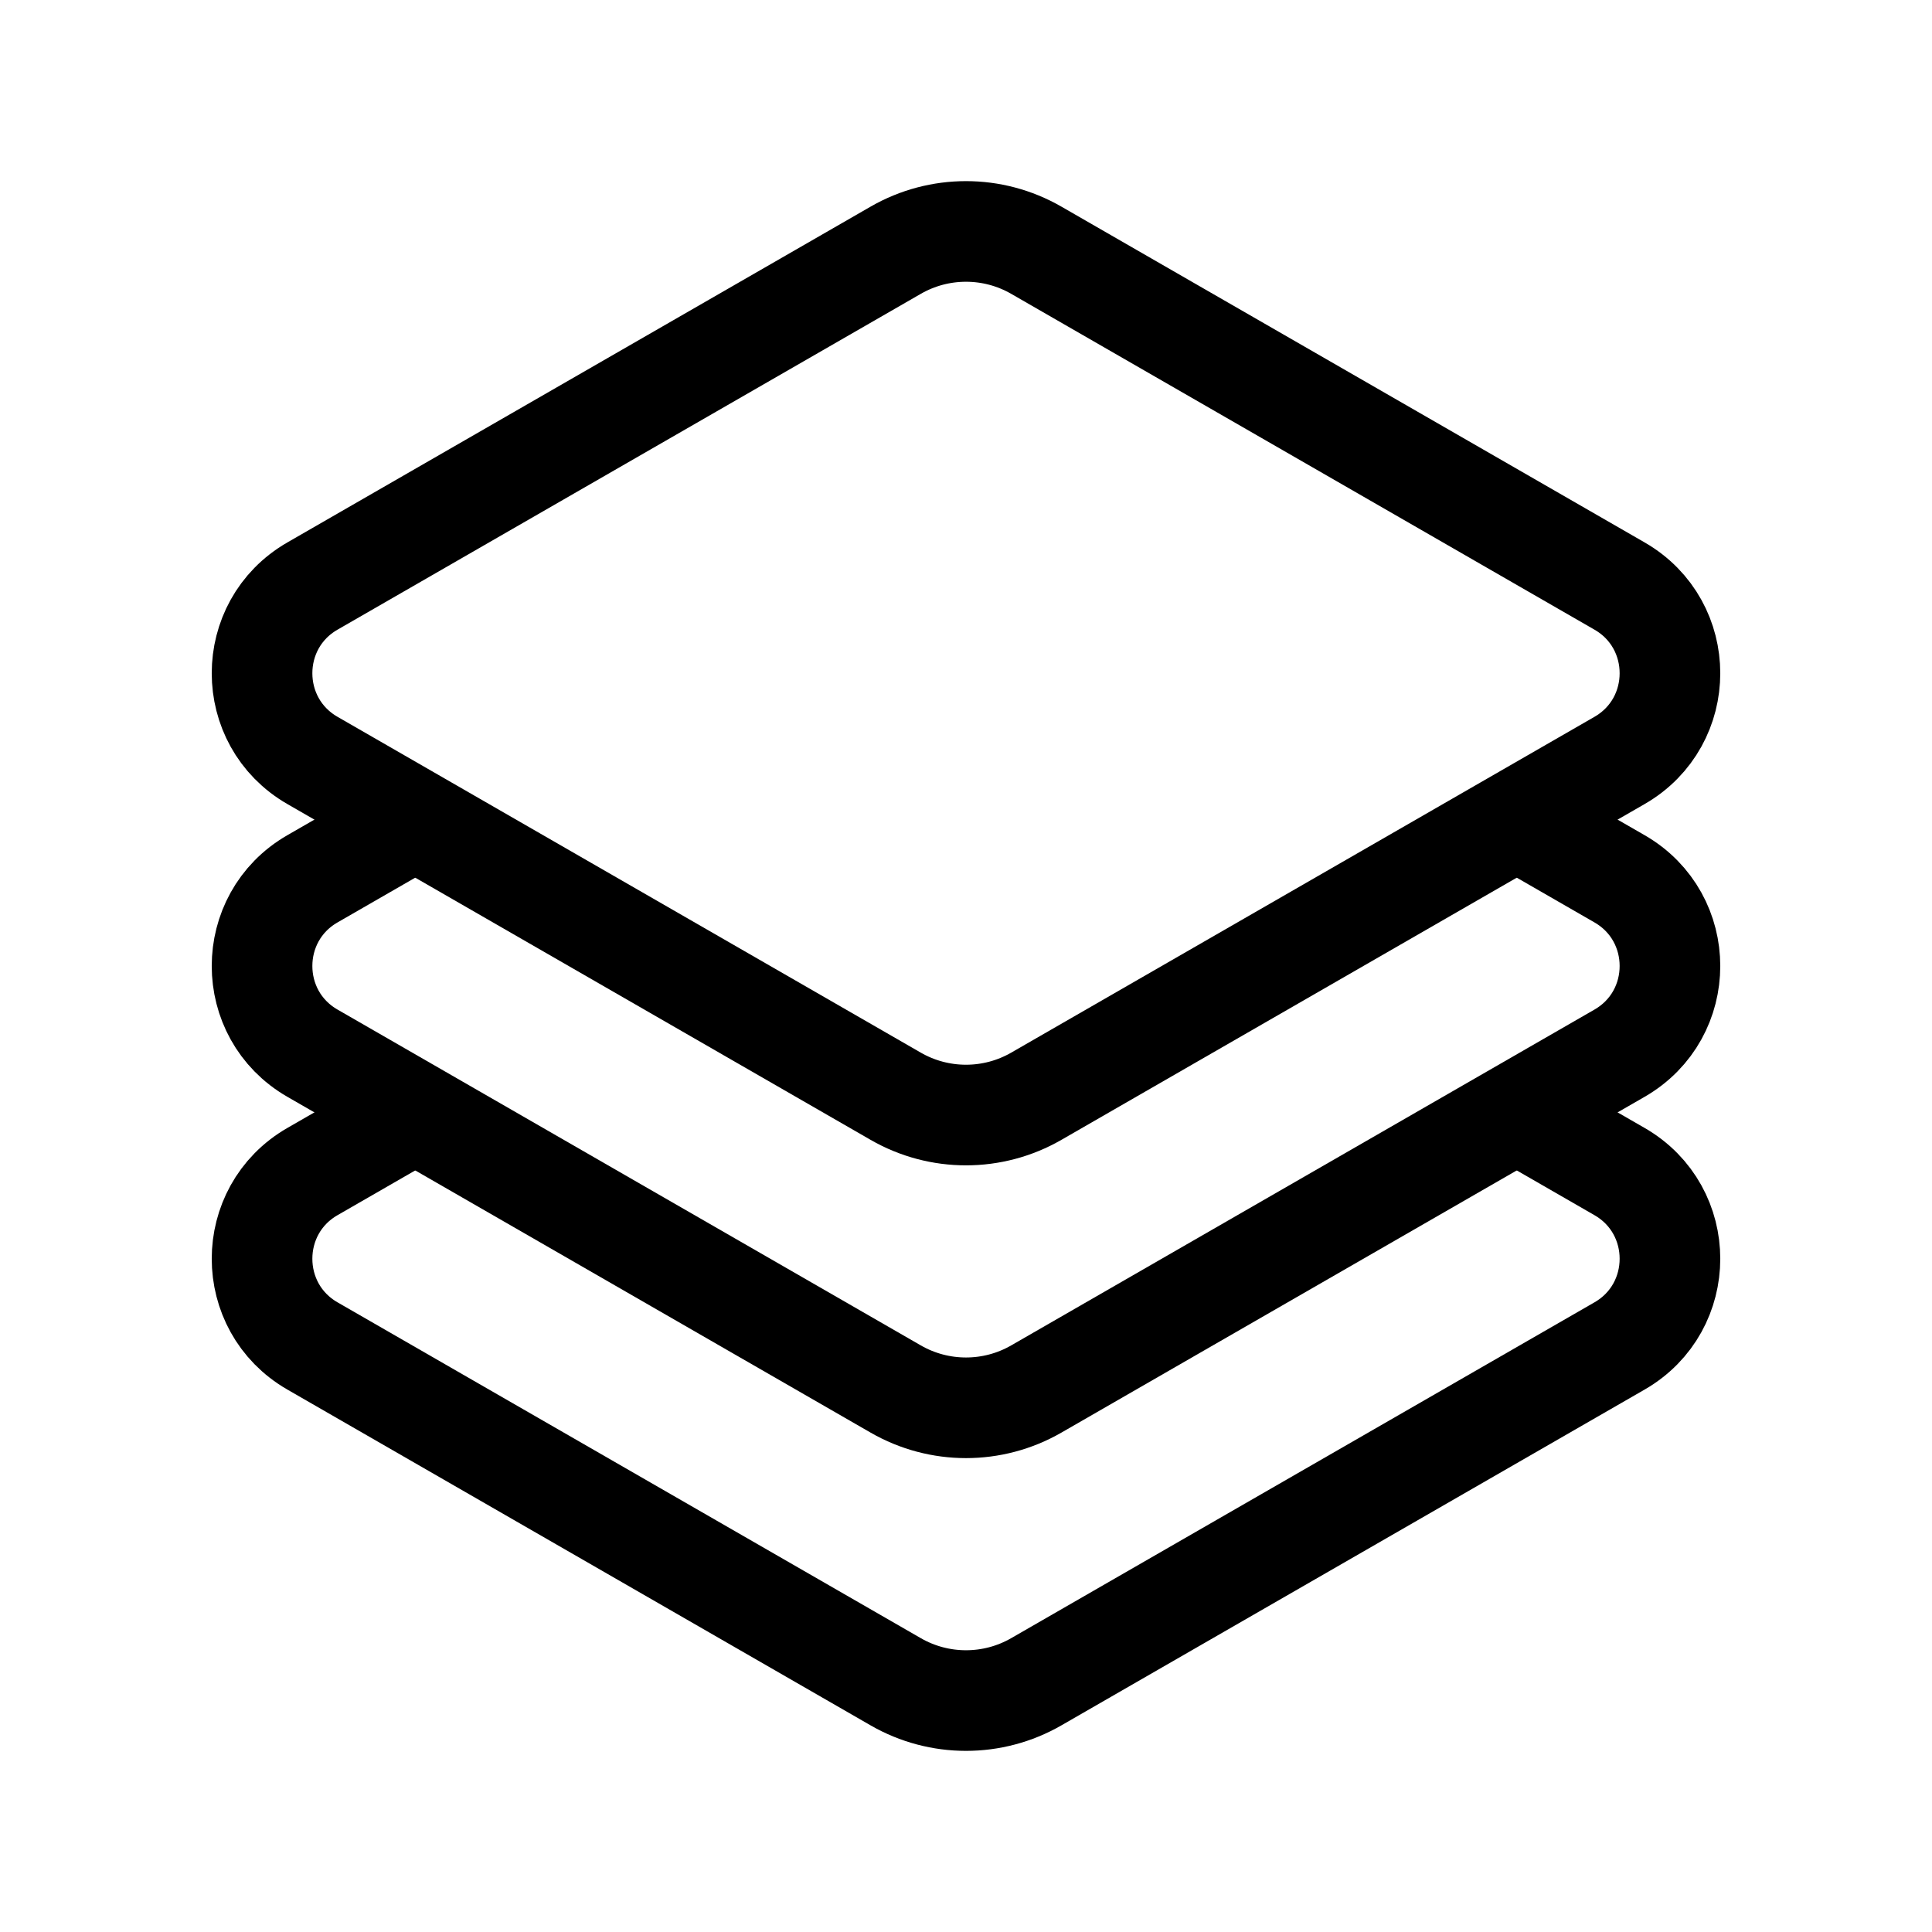
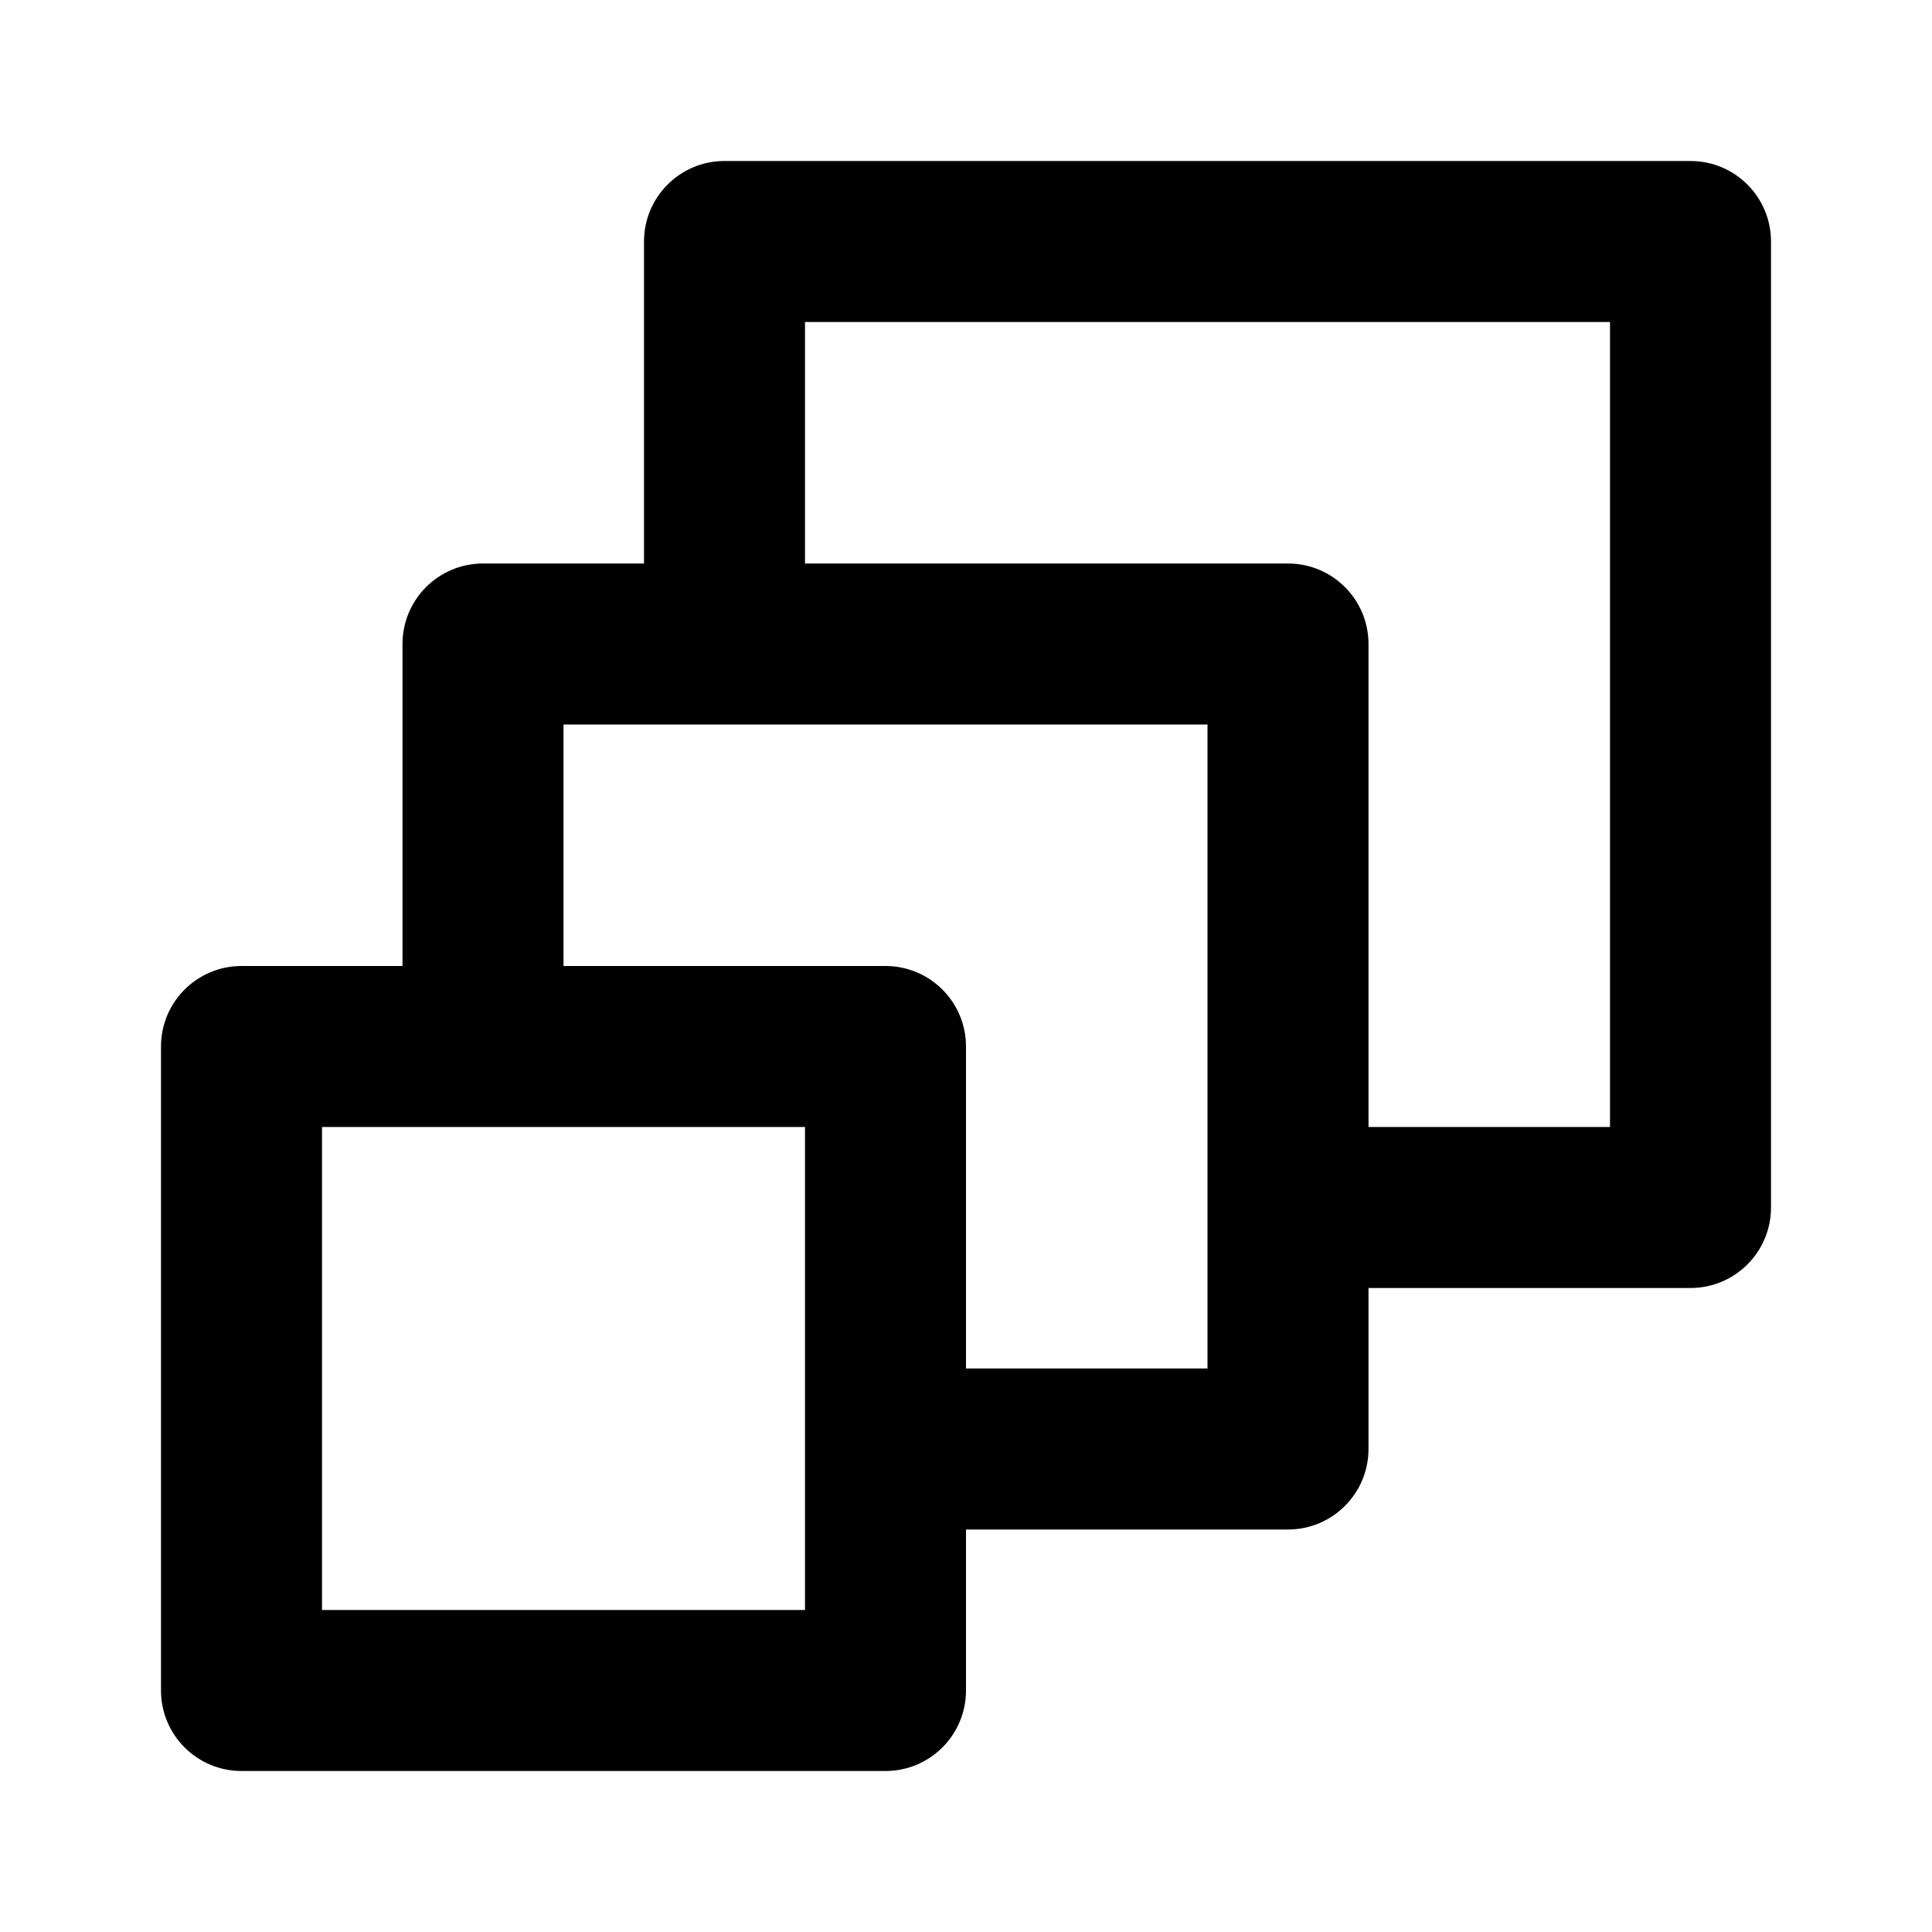
- <svg xmlns="http://www.w3.org/2000/svg" viewBox="0 0 96 96">
-   <g clip-path="url(#clip0_1073_6628)">
-     <path stroke="currentColor" stroke-width="5" d="M15.526 37.786C12.186 35.863 12.186 31.043 15.526 29.12L44.507 12.434C46.669 11.189 49.331 11.189 51.493 12.434L80.474 29.12C83.814 31.043 83.814 35.863 80.474 37.786L51.493 54.472C49.331 55.717 46.669 55.717 44.507 54.472L15.526 37.786Z" fill="none" class="svgStroke colorStroke000000-1" />
-     <path stroke="currentColor" stroke-width="5" d="M20.632 40.727L15.526 43.667C12.186 45.59 12.186 50.41 15.526 52.333L44.507 69.019C46.669 70.264 49.331 70.264 51.493 69.019L80.474 52.333C83.814 50.41 83.814 45.59 80.474 43.667L75.368 40.727" fill="none" class="svgStroke colorStroke000000-2" />
-     <path stroke="currentColor" stroke-width="5" d="M20.632 55.274L15.526 58.214C12.186 60.137 12.186 64.957 15.526 66.88L44.507 83.566C46.669 84.811 49.331 84.811 51.493 83.566L80.474 66.88C83.814 64.957 83.814 60.137 80.474 58.214L74.667 54.87" fill="none" class="svgStroke colorStroke000000-3" />
-   </g>
-   <defs>
-     <clipPath id="clip0_1073_6628">
-       <rect width="96" height="96" fill="currentColor" />
-     </clipPath>
-   </defs>
+ <svg xmlns="http://www.w3.org/2000/svg" viewBox="0 0 24 24">
+   <path d="M21,2H9A1,1,0,0,0,8,3V7H6A1,1,0,0,0,5,8v4H3a1,1,0,0,0-1,1v8a1,1,0,0,0,1,1h8a1,1,0,0,0,1-1V19h4a1,1,0,0,0,1-1V16h4a1,1,0,0,0,1-1V3A1,1,0,0,0,21,2ZM10,20H4V14h6Zm5-3H12V13a1,1,0,0,0-1-1H7V9h8Zm5-3H17V8a1,1,0,0,0-1-1H10V4H20Z" />
</svg>
